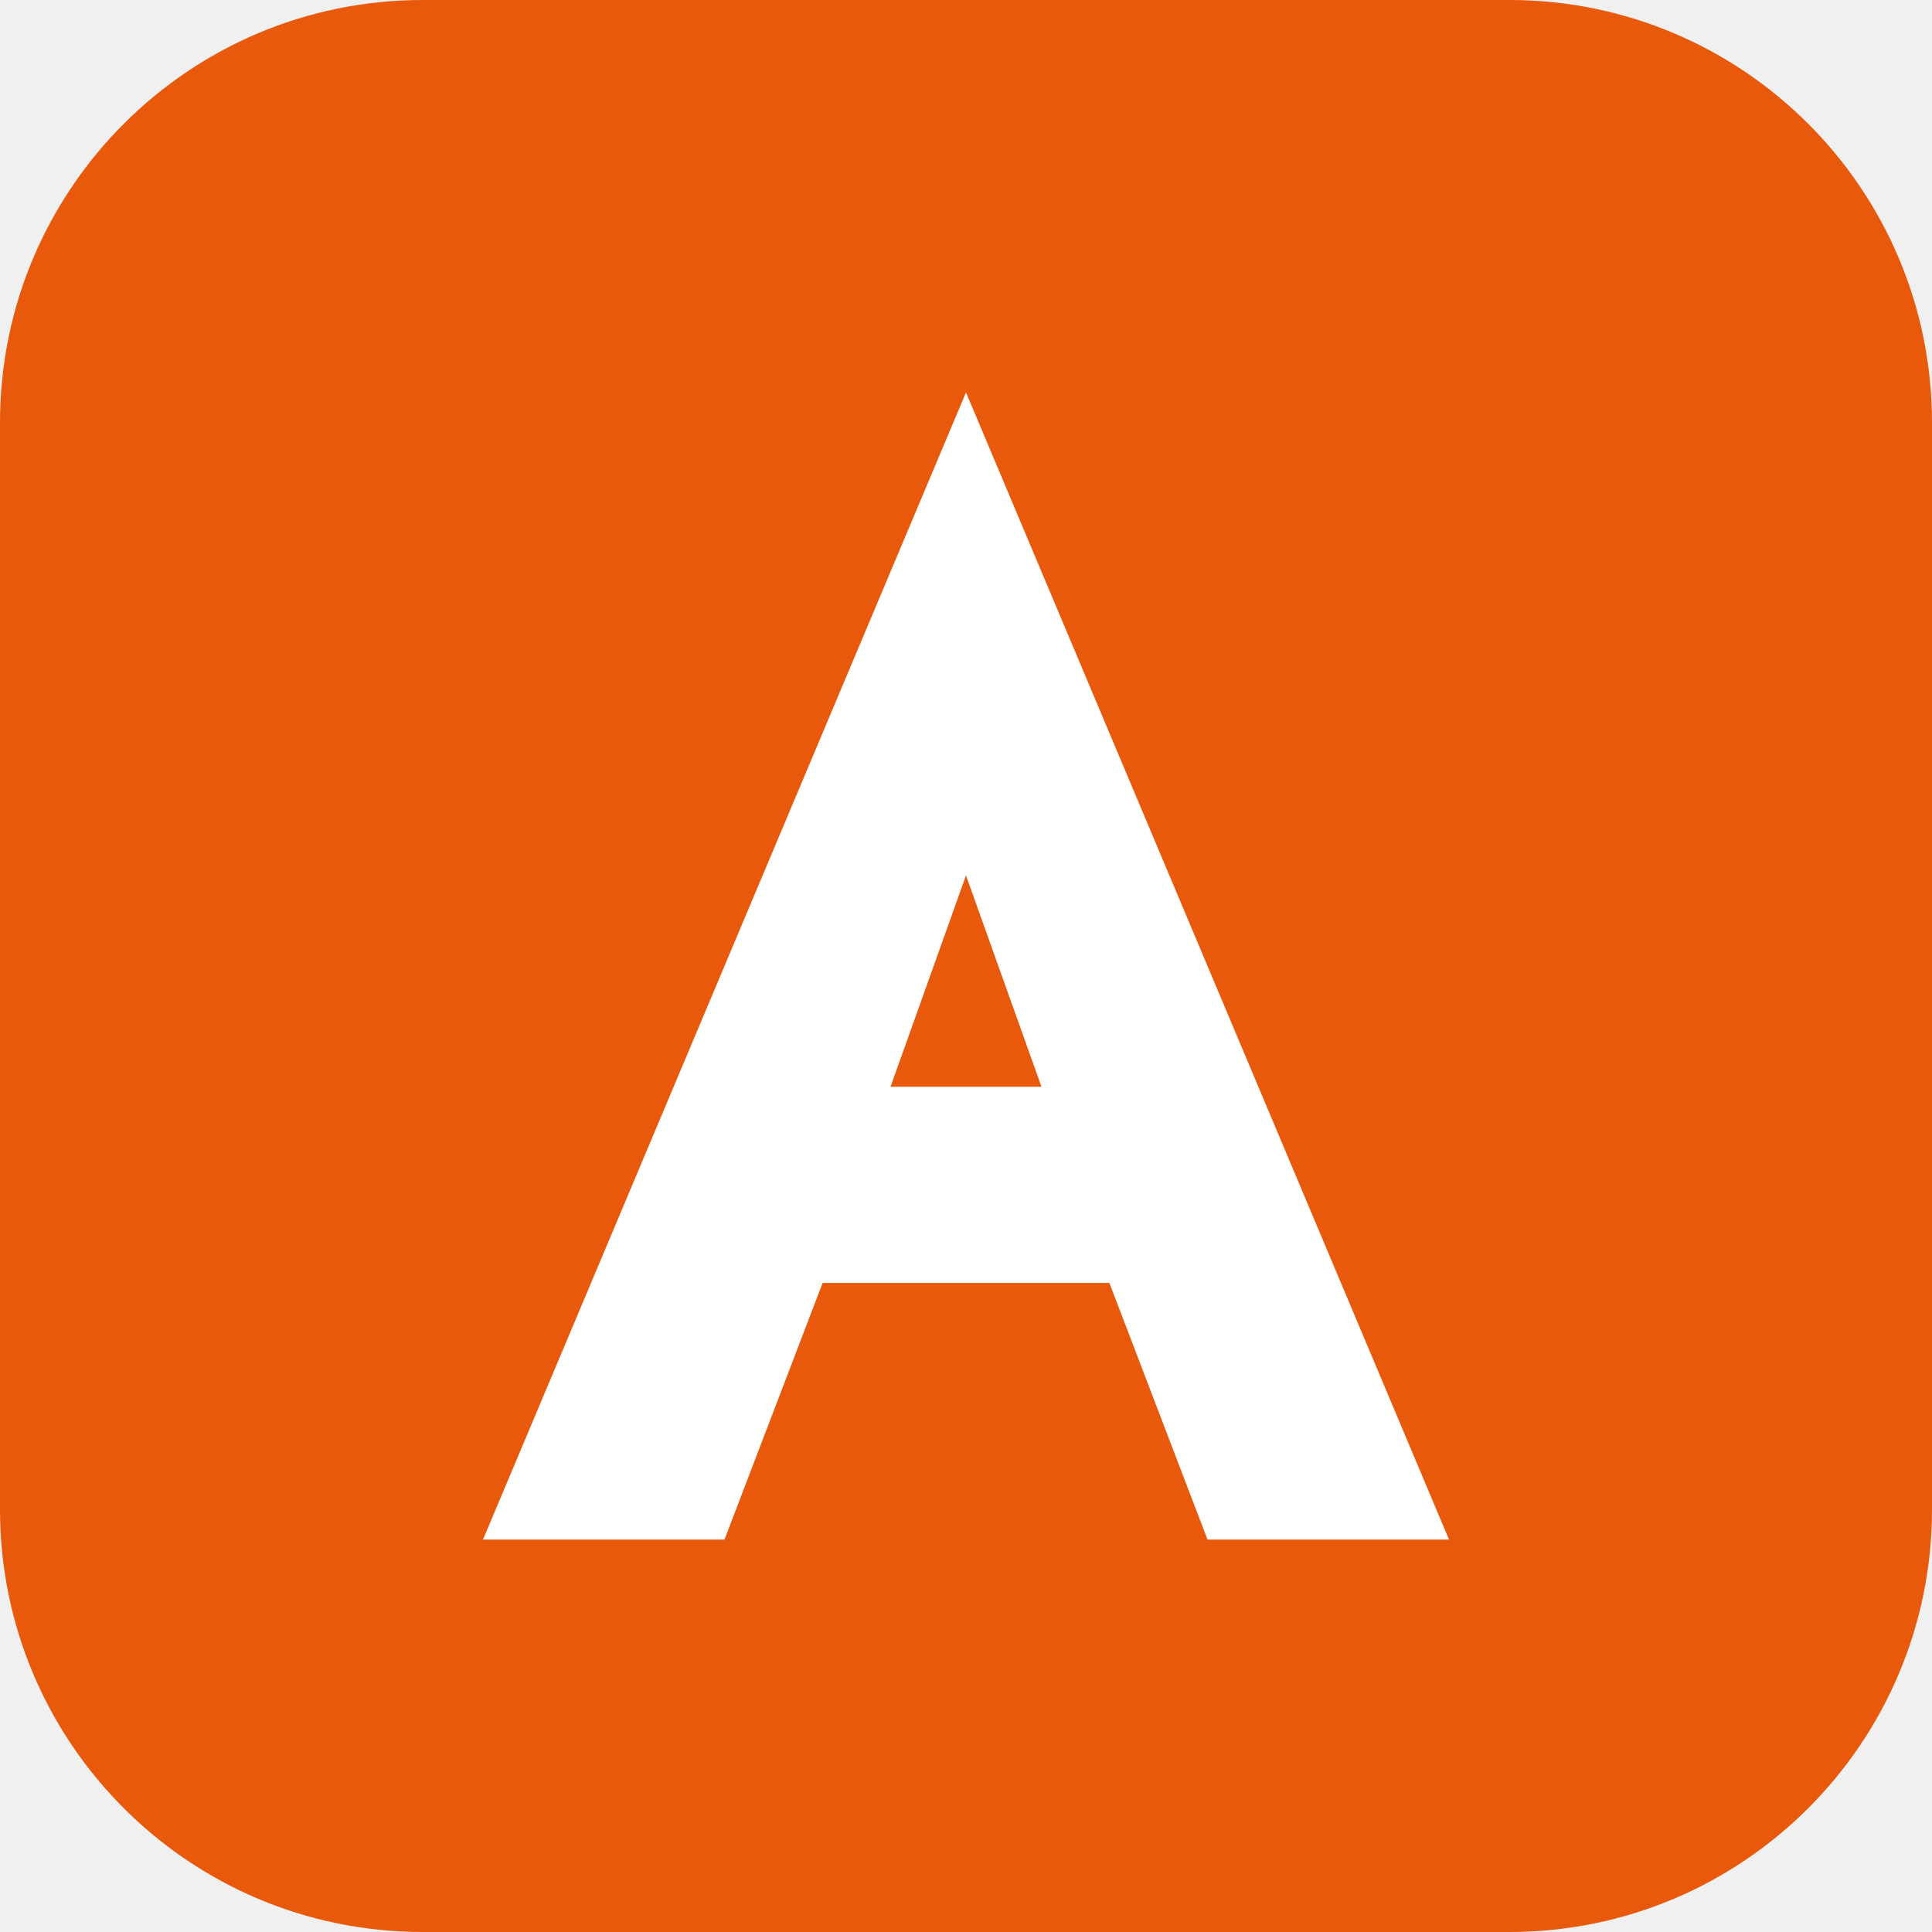
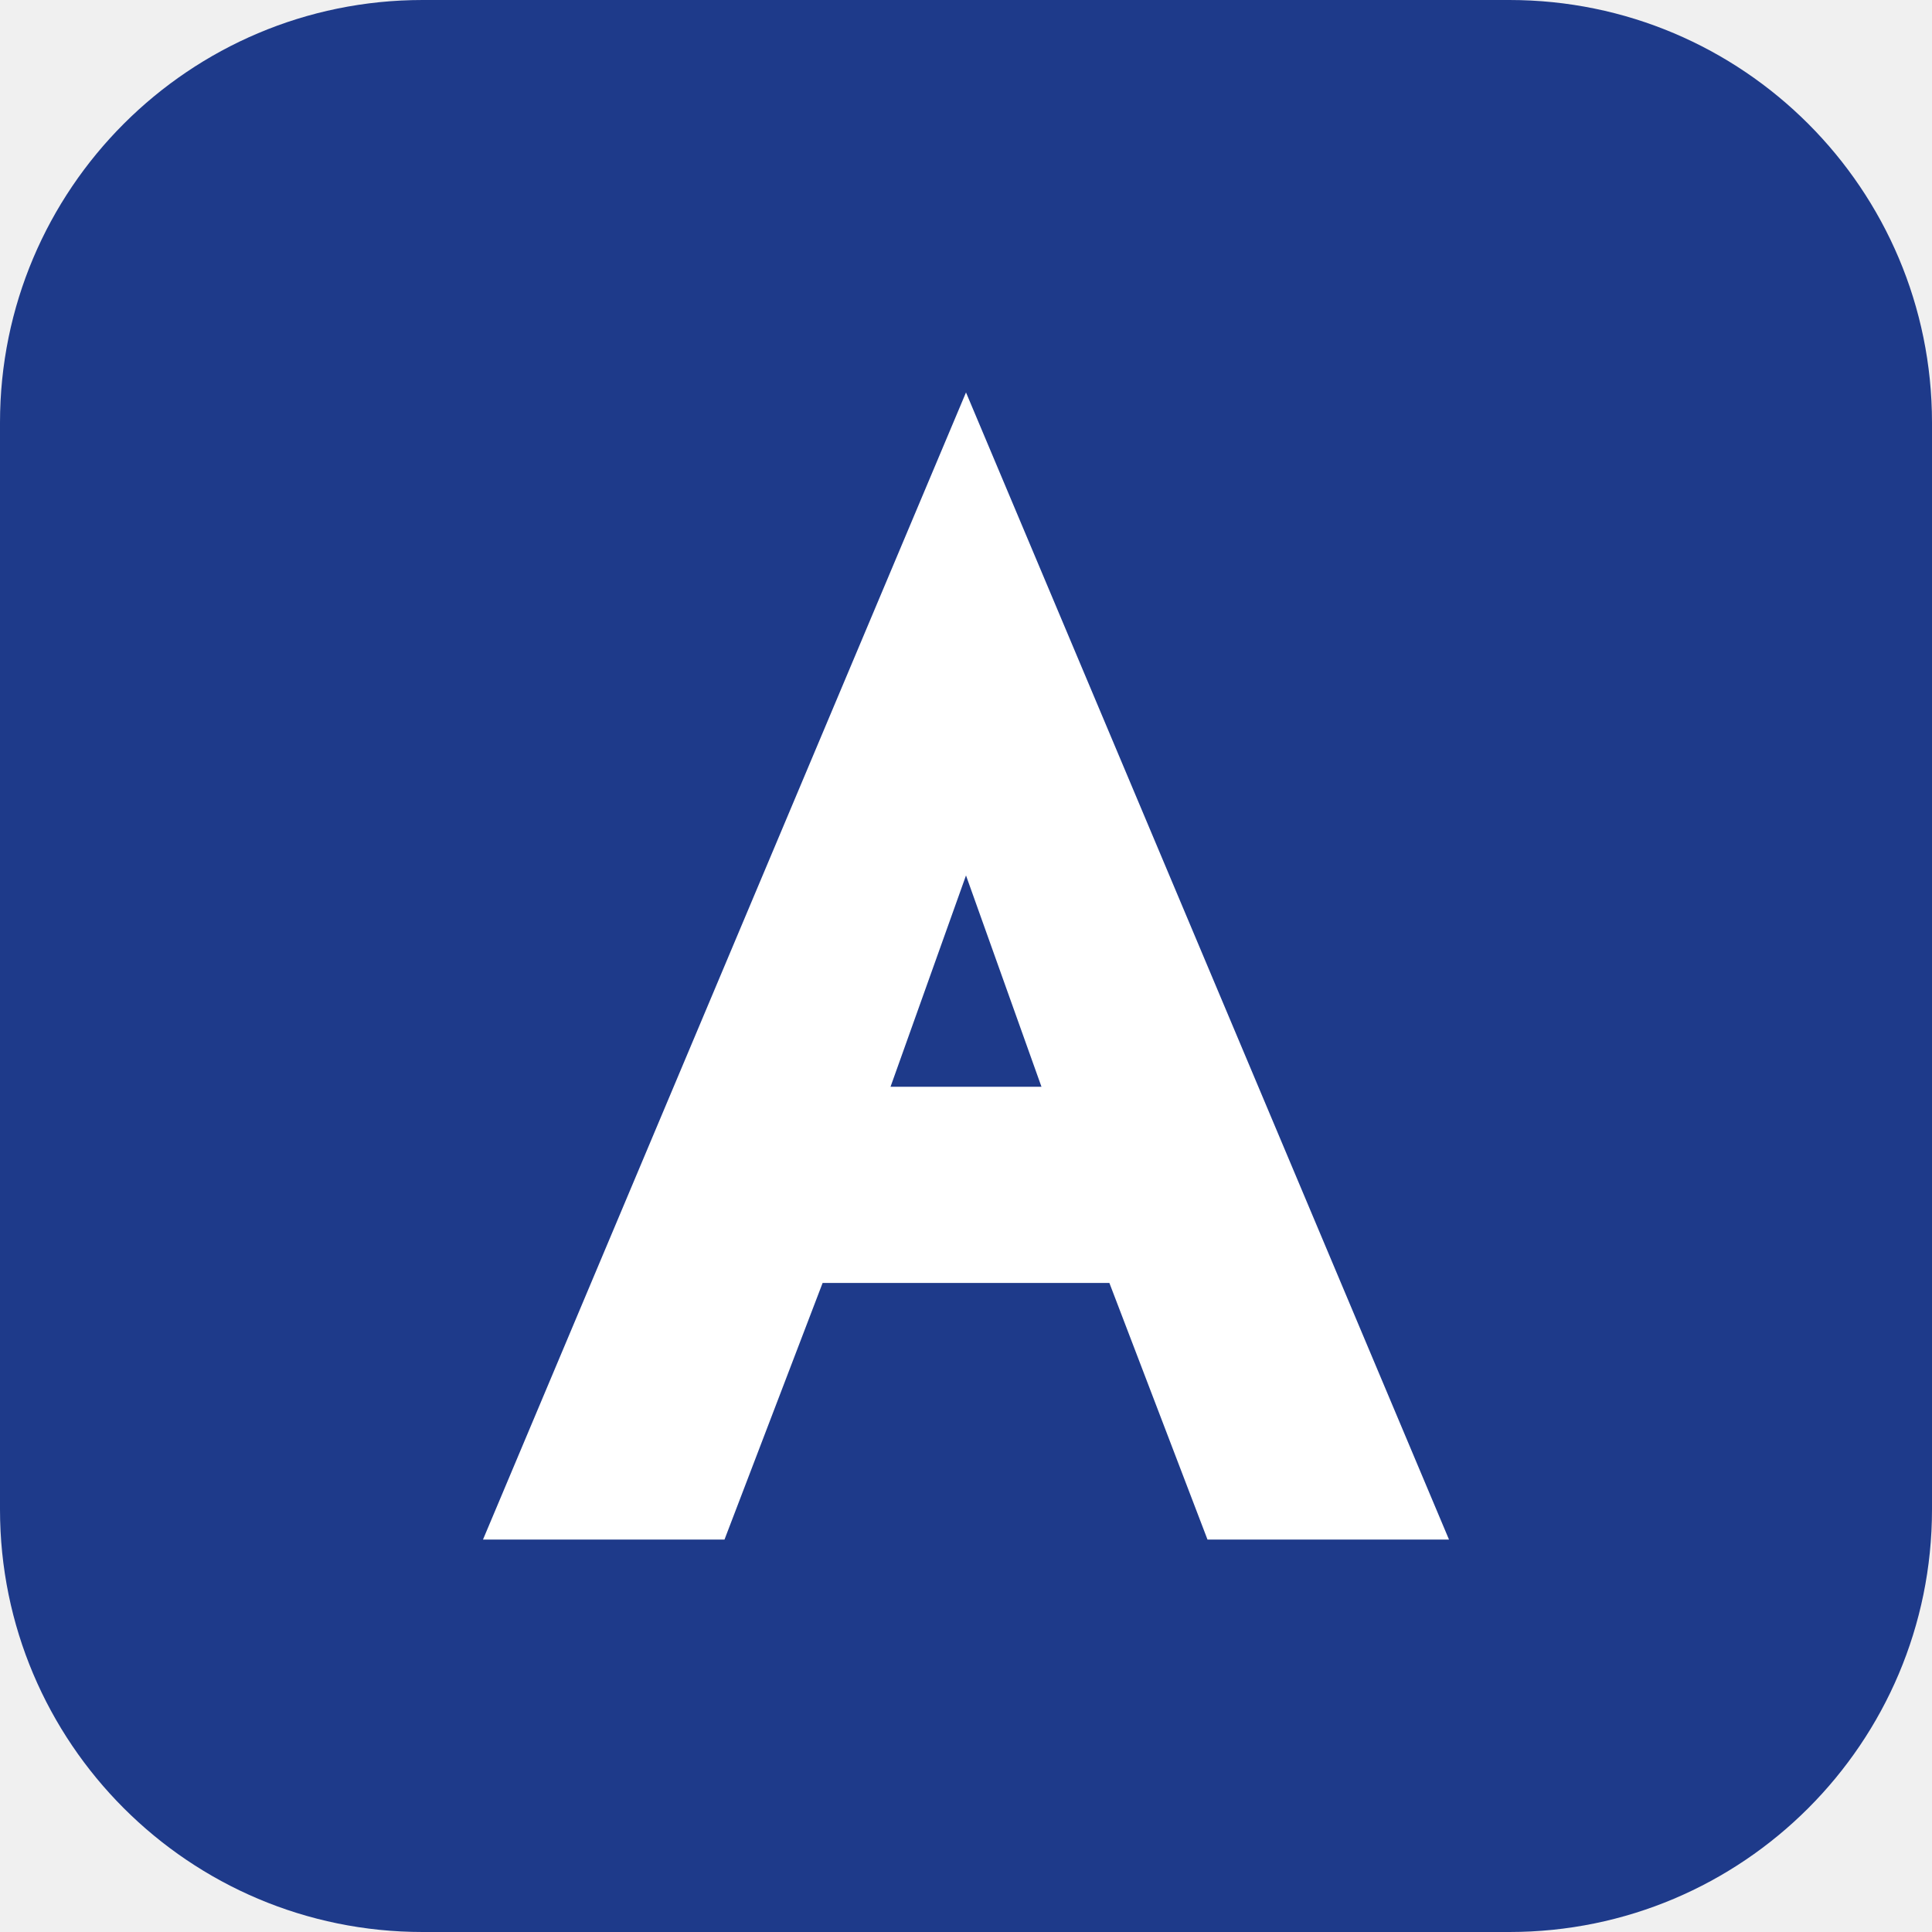
<svg xmlns="http://www.w3.org/2000/svg" viewBox="0 0 512 512">
-   <rect width="512" height="512" rx="112" fill="#e8590c" />
+   <rect width="512" height="512" rx="112" fill="#1e3a8a" />
  <path d="M256 104 128 408h64l26-68h76l26 68h64L256 104zm-20 184 20-56 20 56h-40z" fill="#fff" />
</svg>
